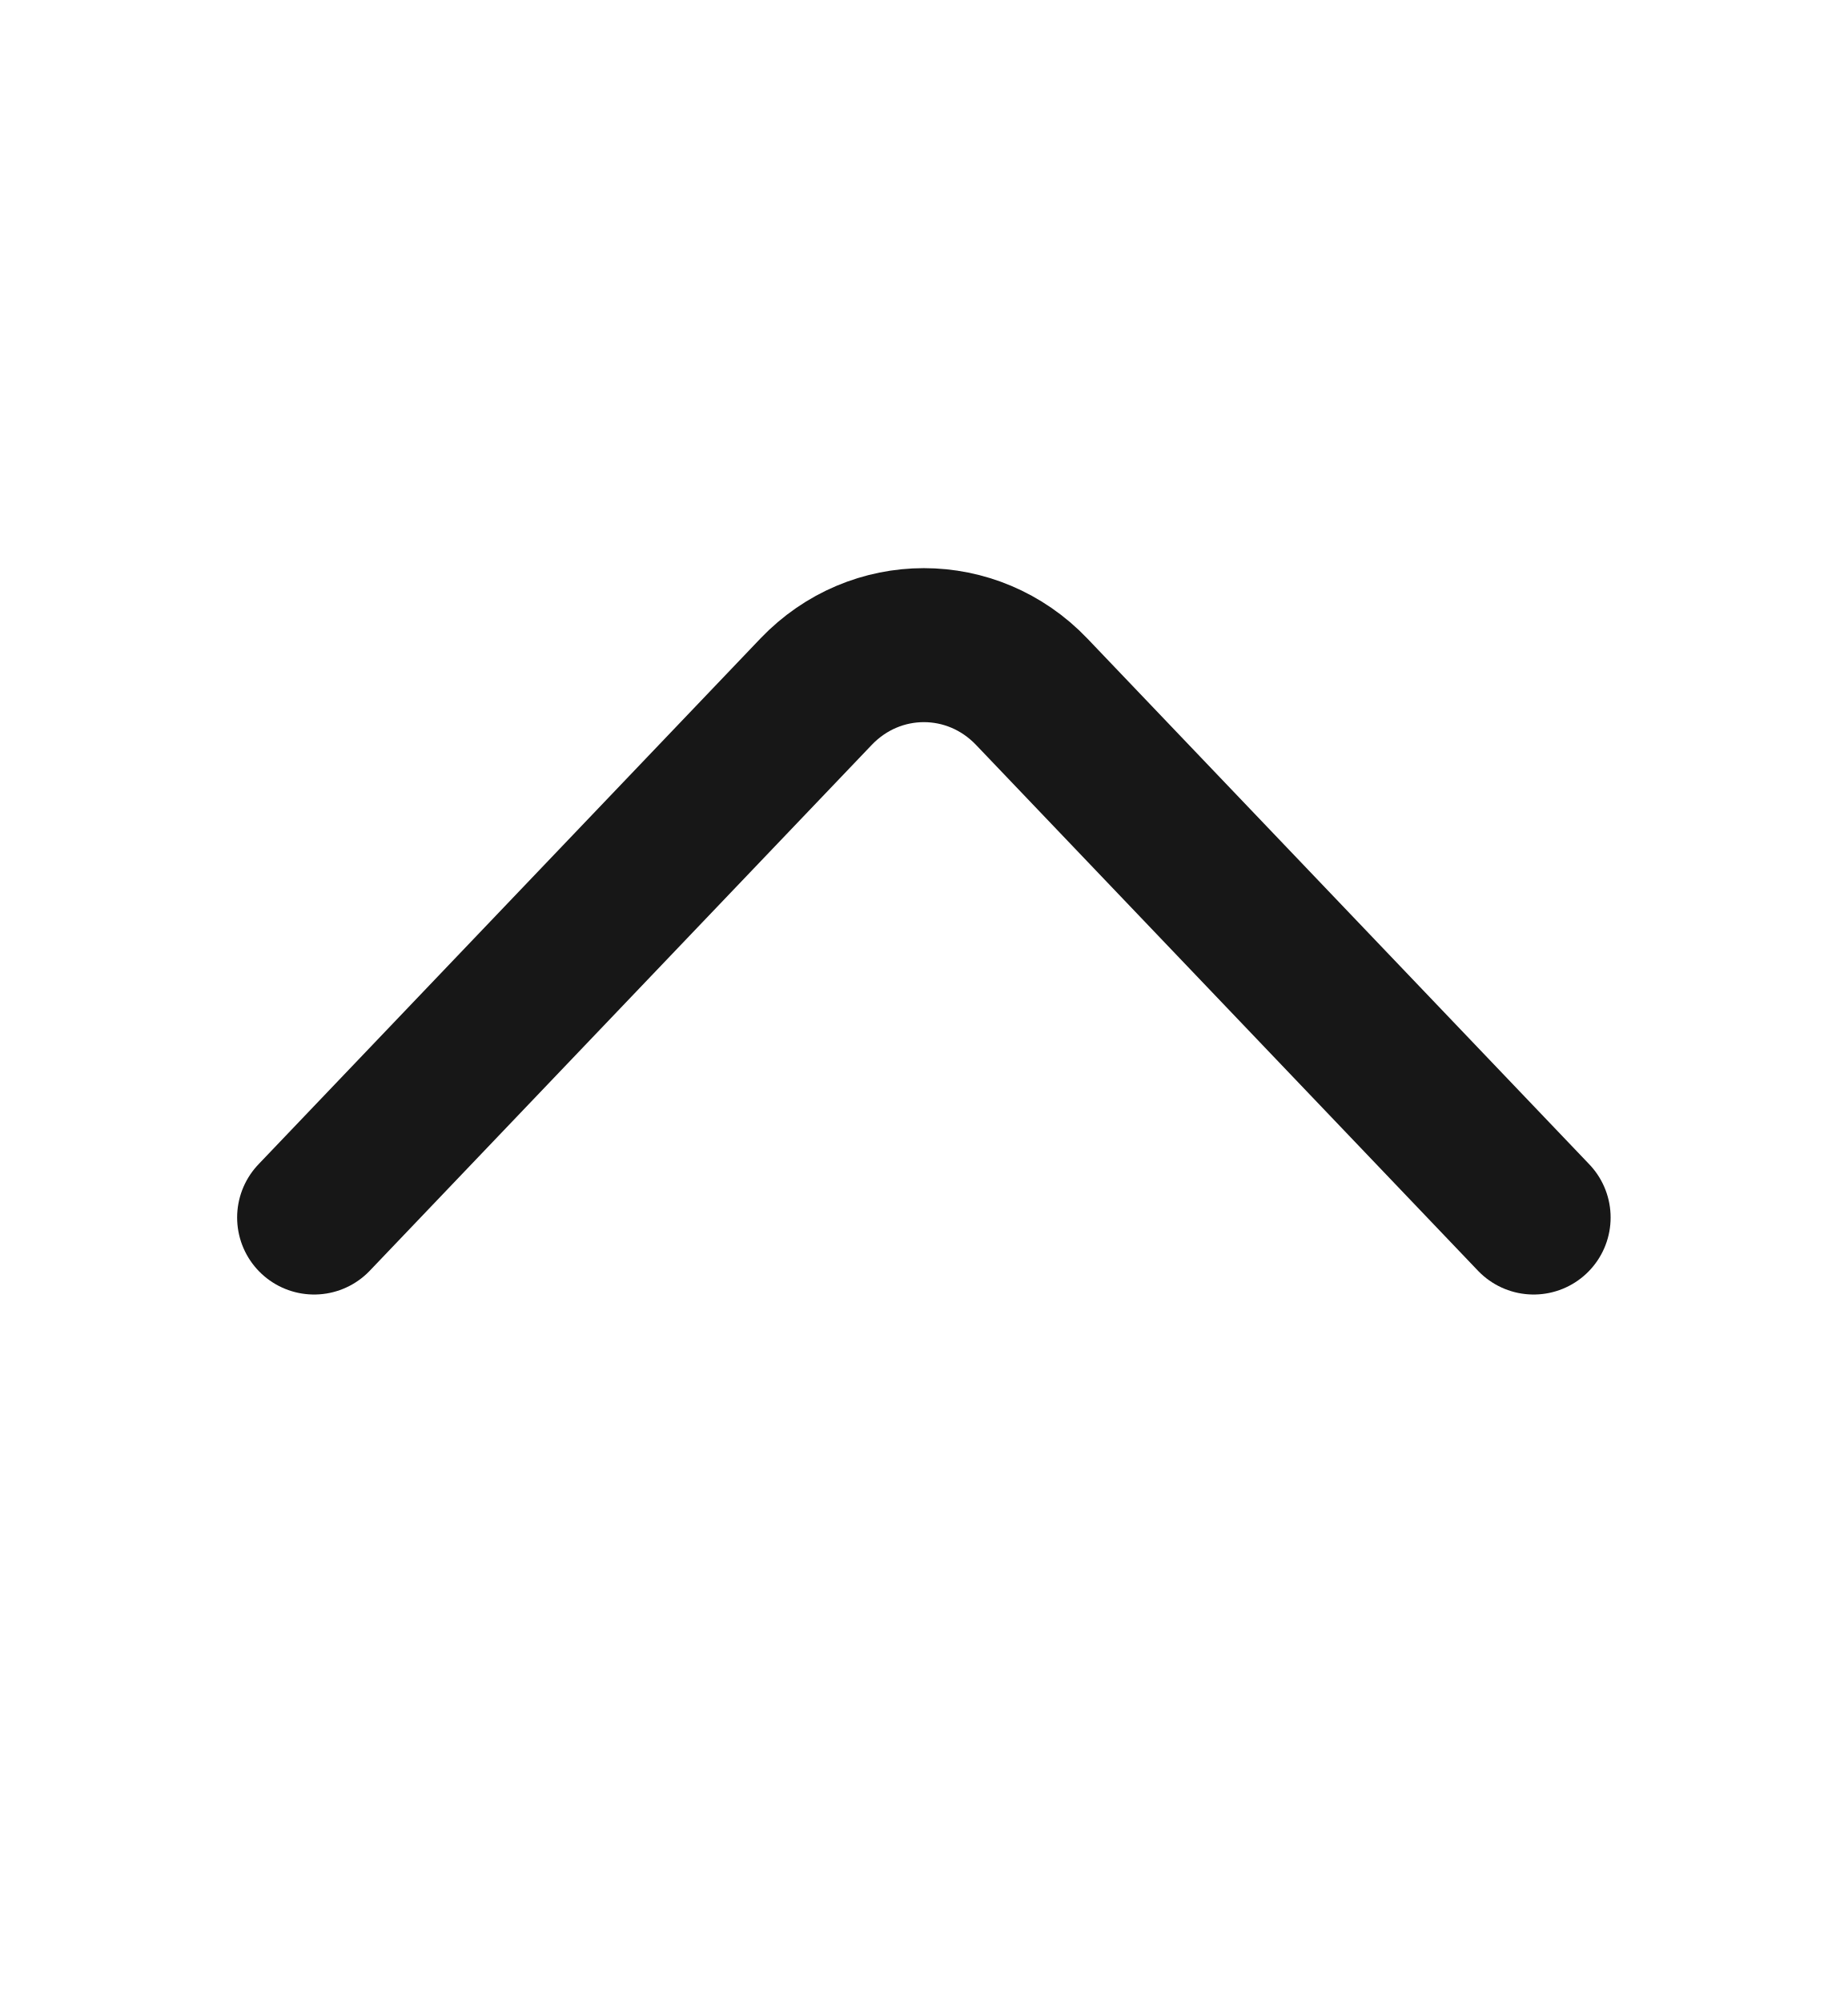
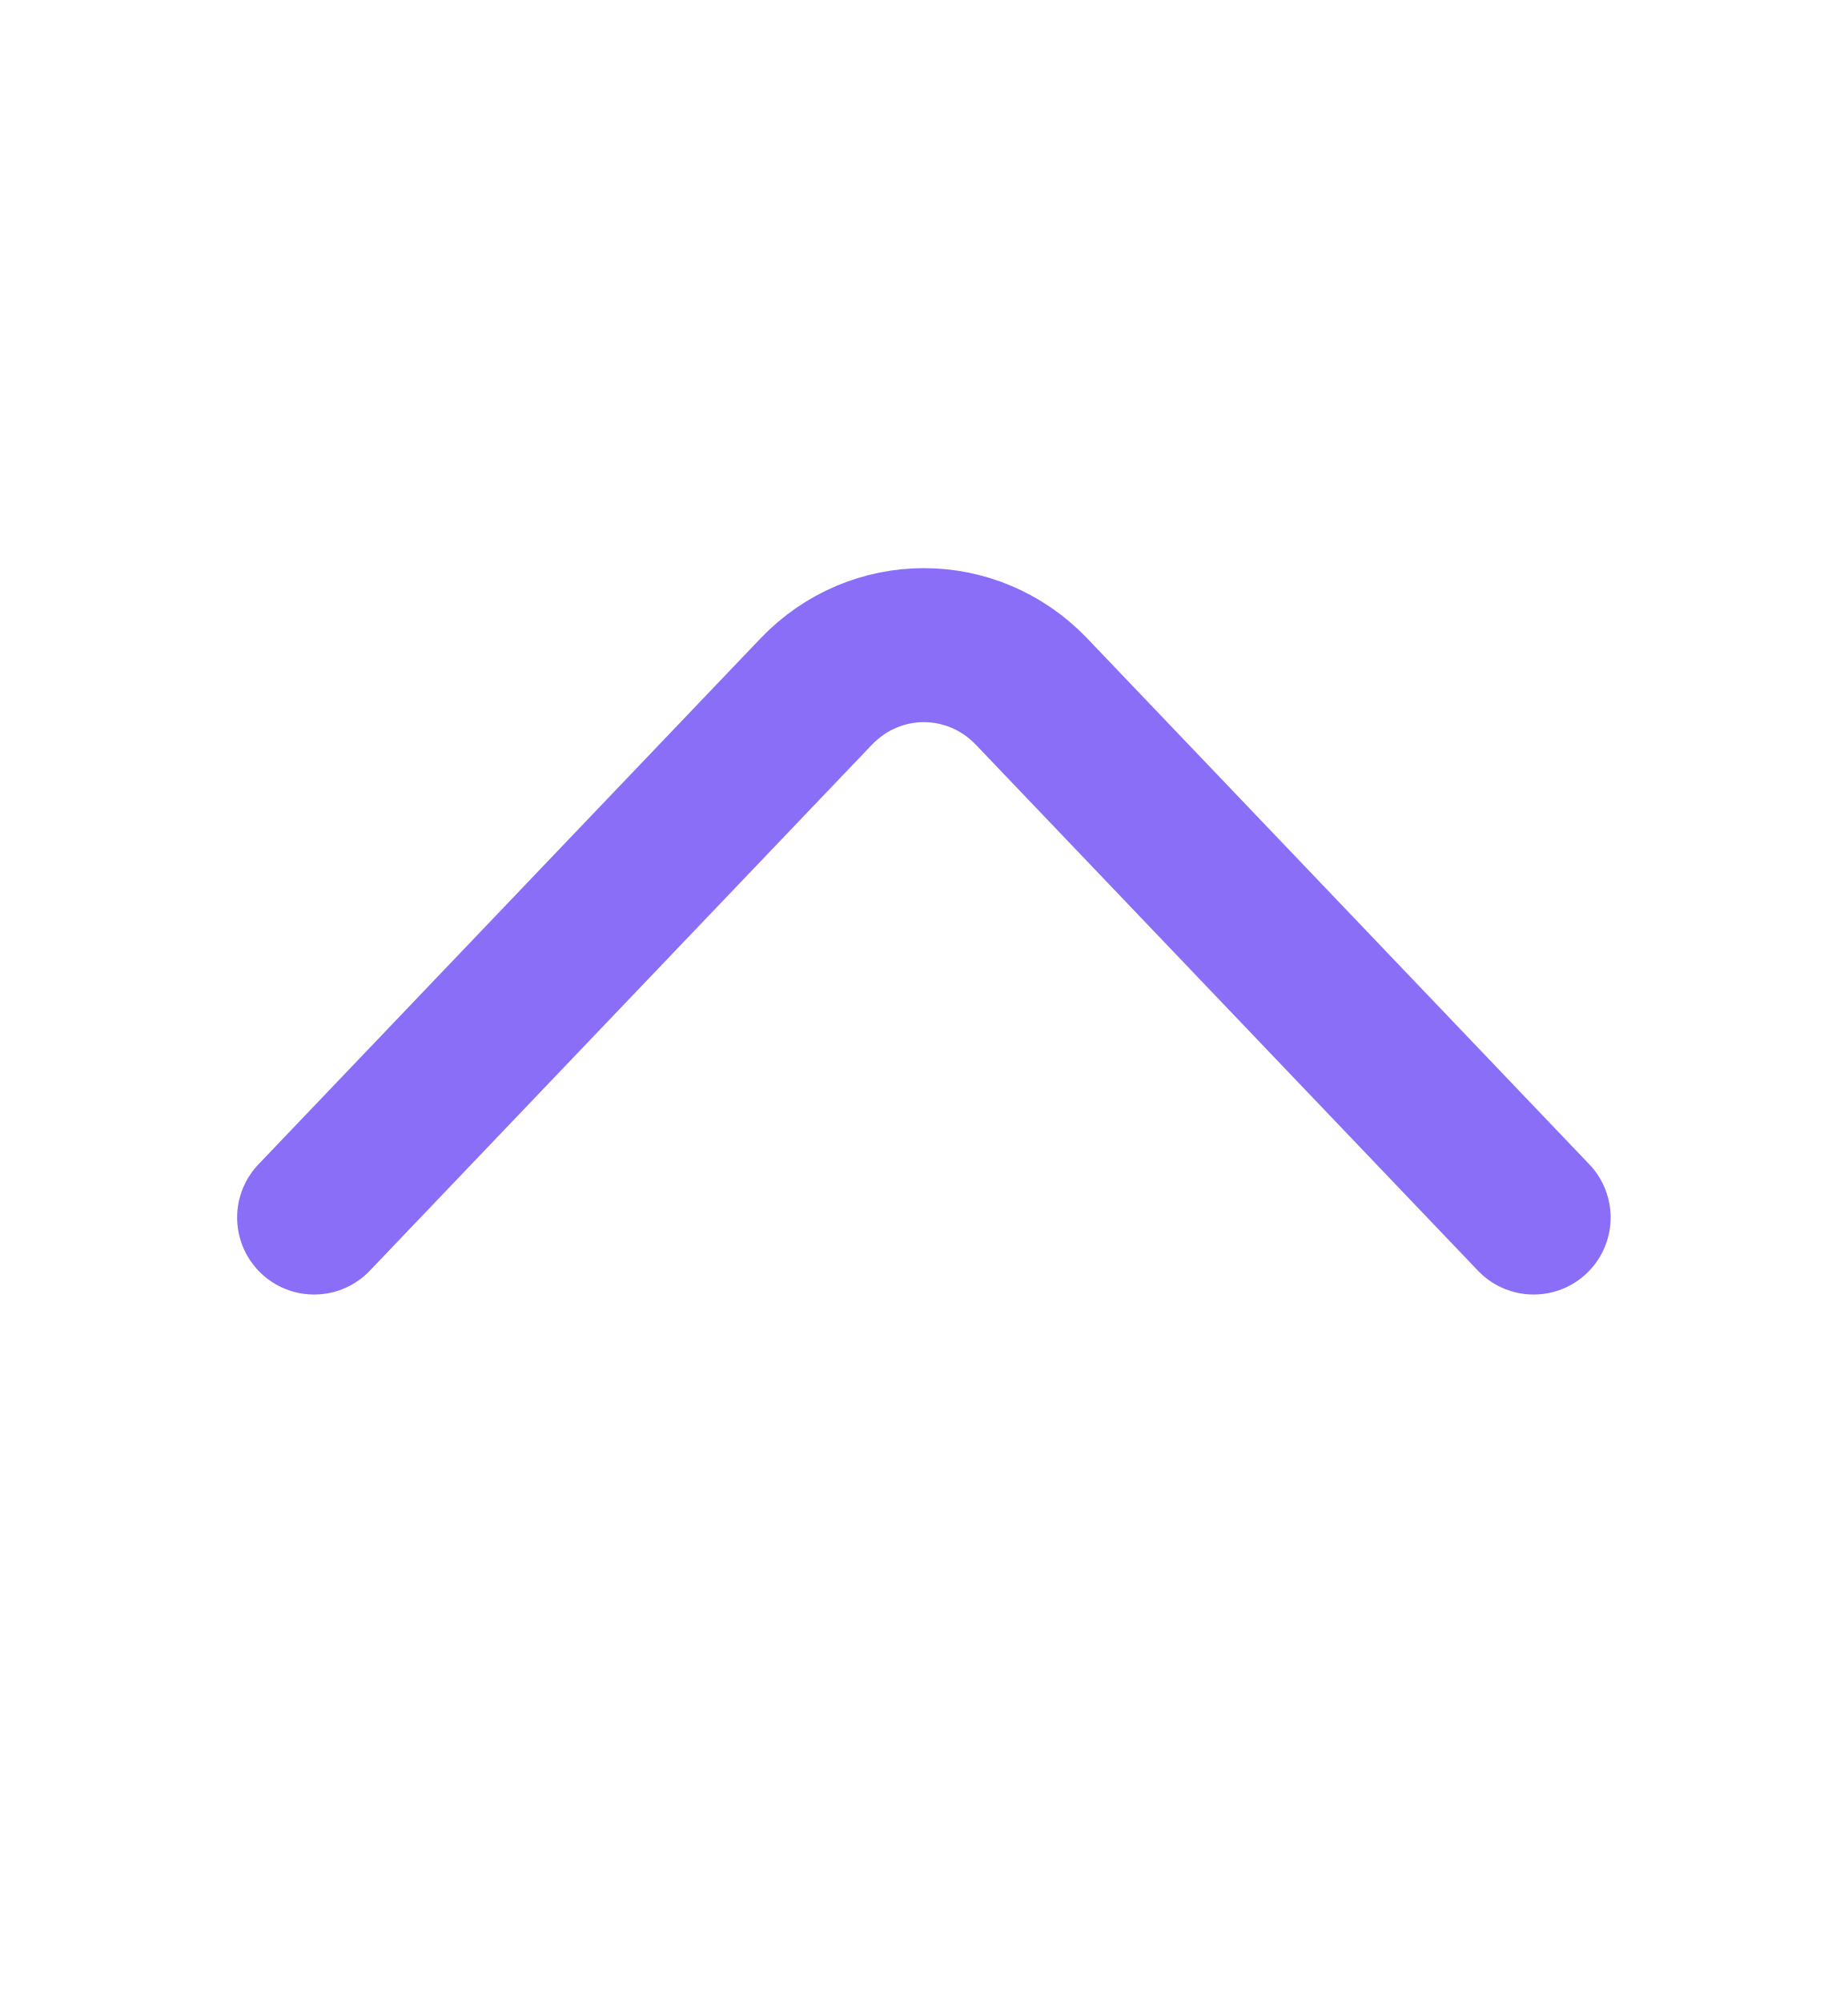
<svg xmlns="http://www.w3.org/2000/svg" width="24" height="26" viewBox="0 0 24 26" fill="none">
-   <path d="M19.92 15.812L13.4 8.983C12.63 8.177 11.37 8.177 10.6 8.983L4.08 15.812" stroke="#171717" stroke-width="2" stroke-miterlimit="10" stroke-linecap="round" stroke-linejoin="round" />
+   <path d="M19.92 15.812L13.4 8.983C12.63 8.177 11.37 8.177 10.6 8.983L4.08 15.812" stroke="#8a6ef8" stroke-width="2" stroke-miterlimit="10" stroke-linecap="round" stroke-linejoin="round" />
</svg>
